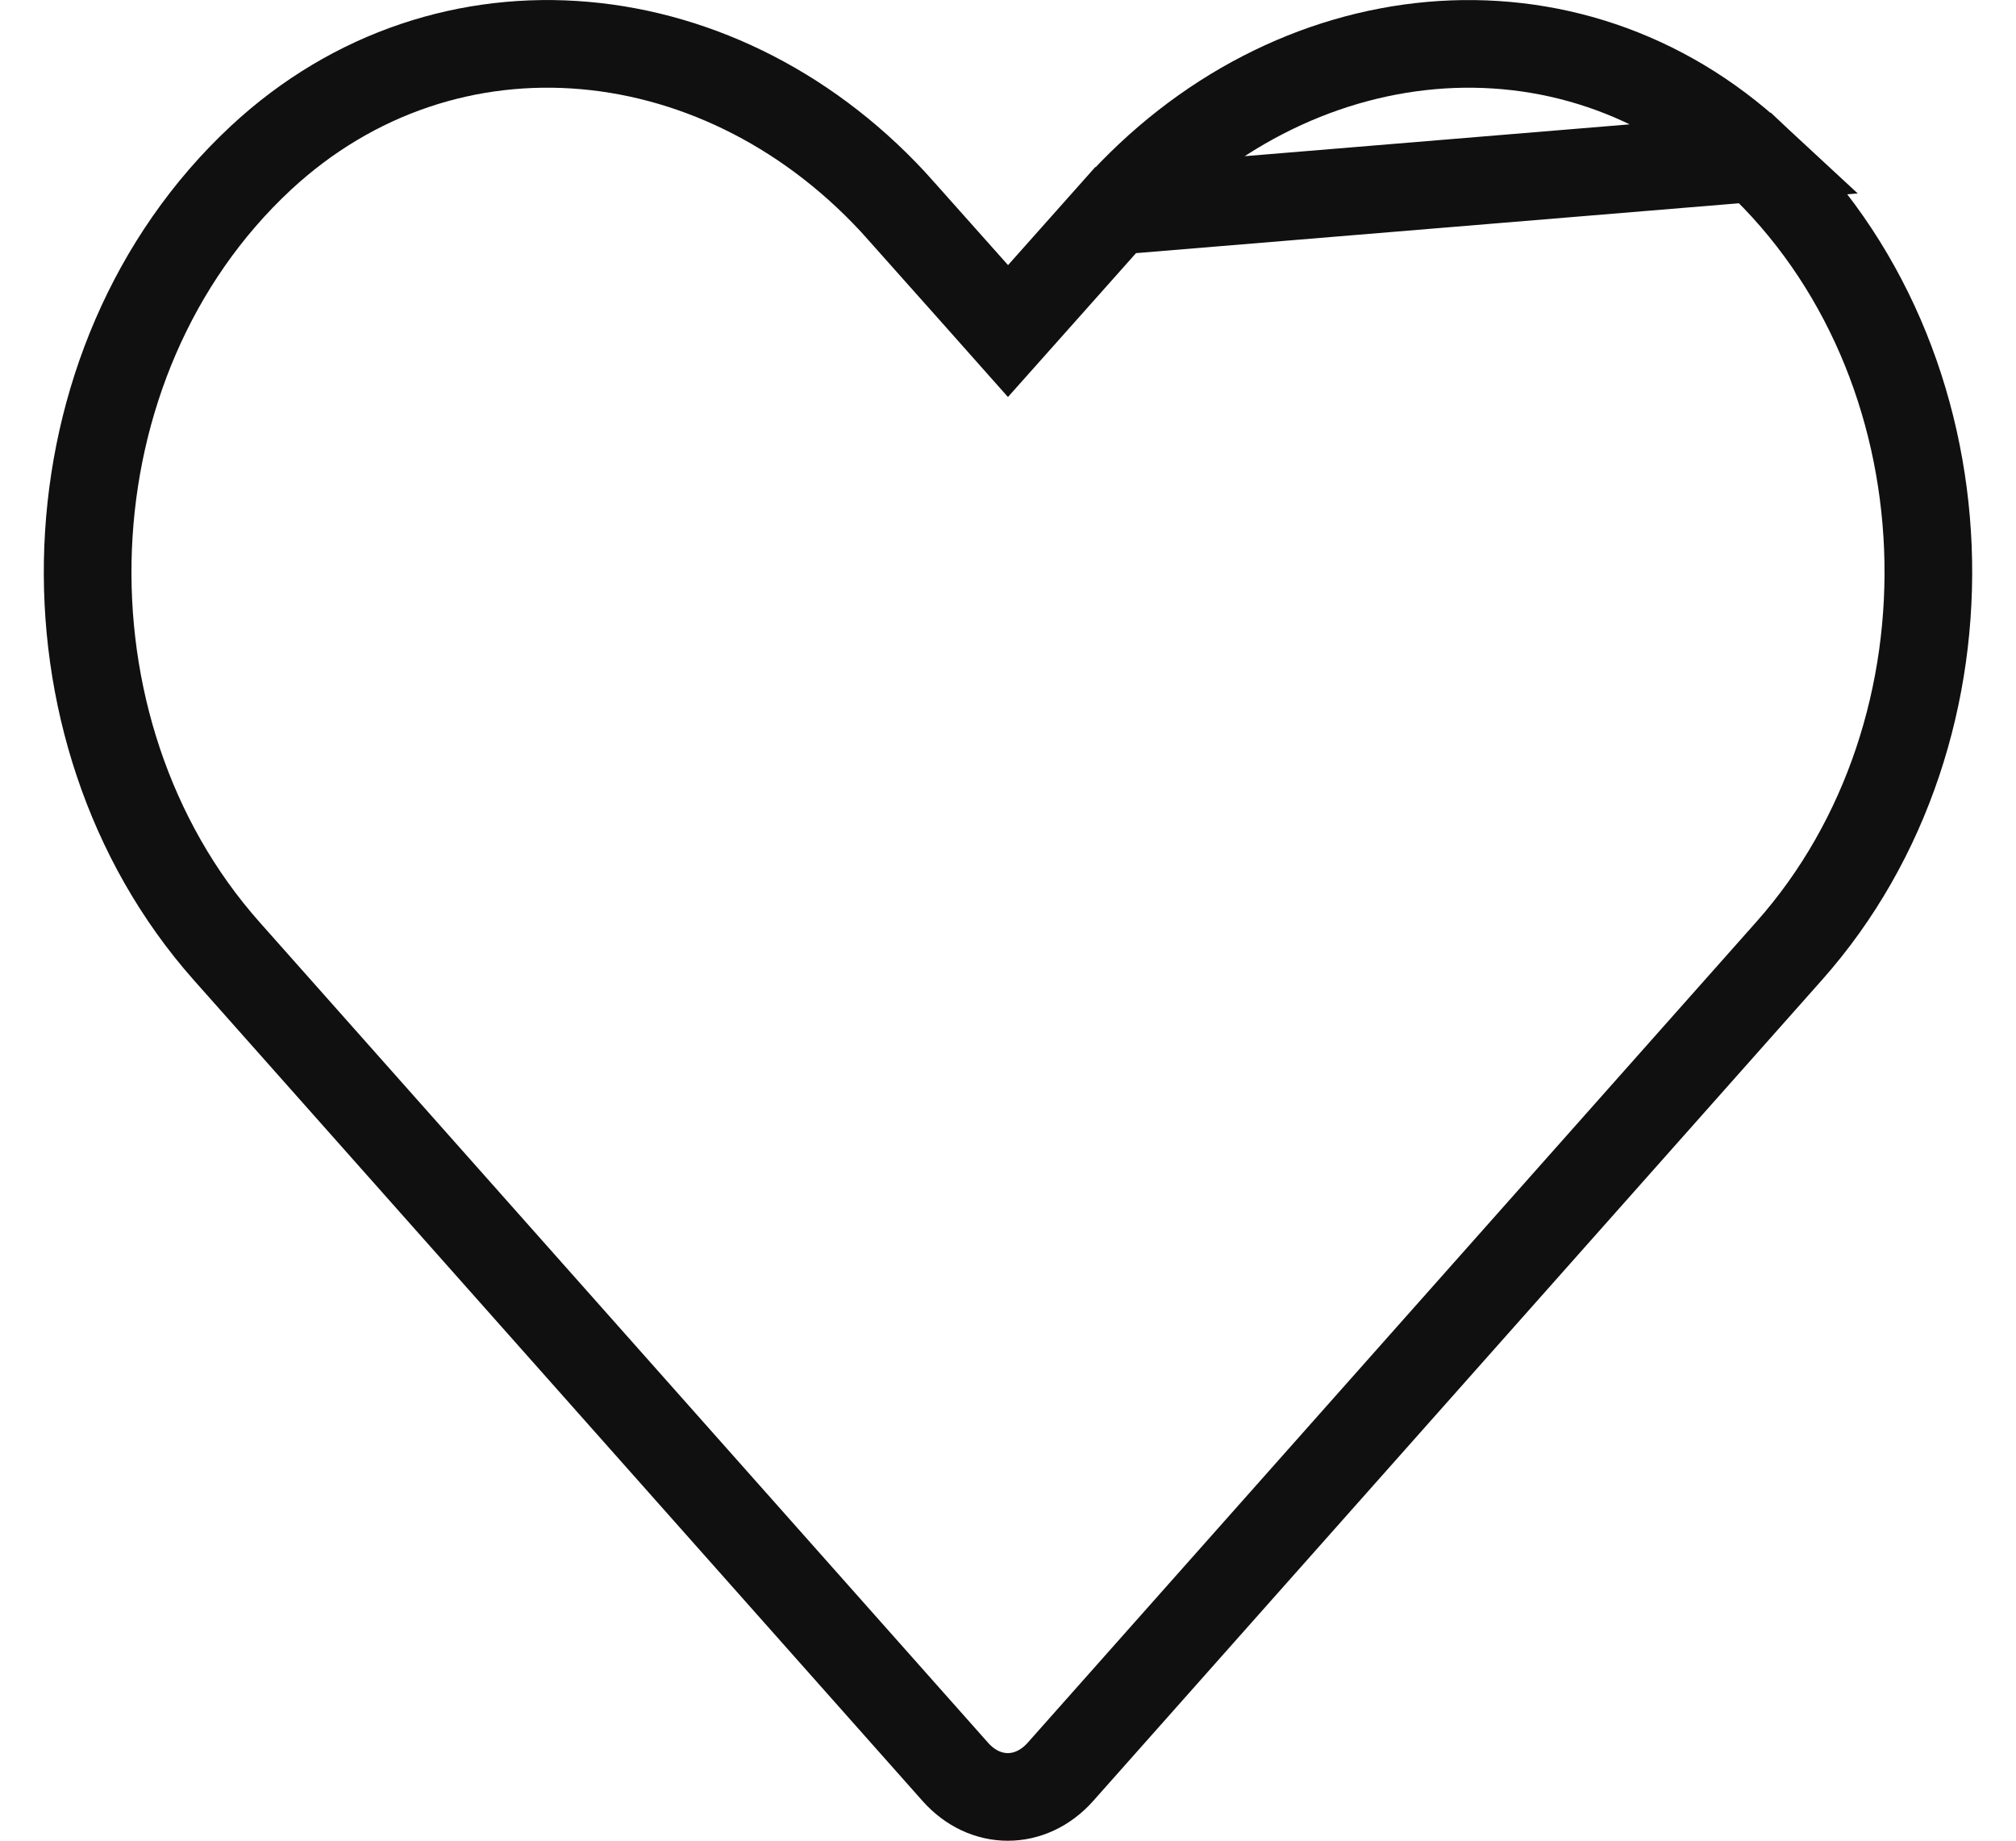
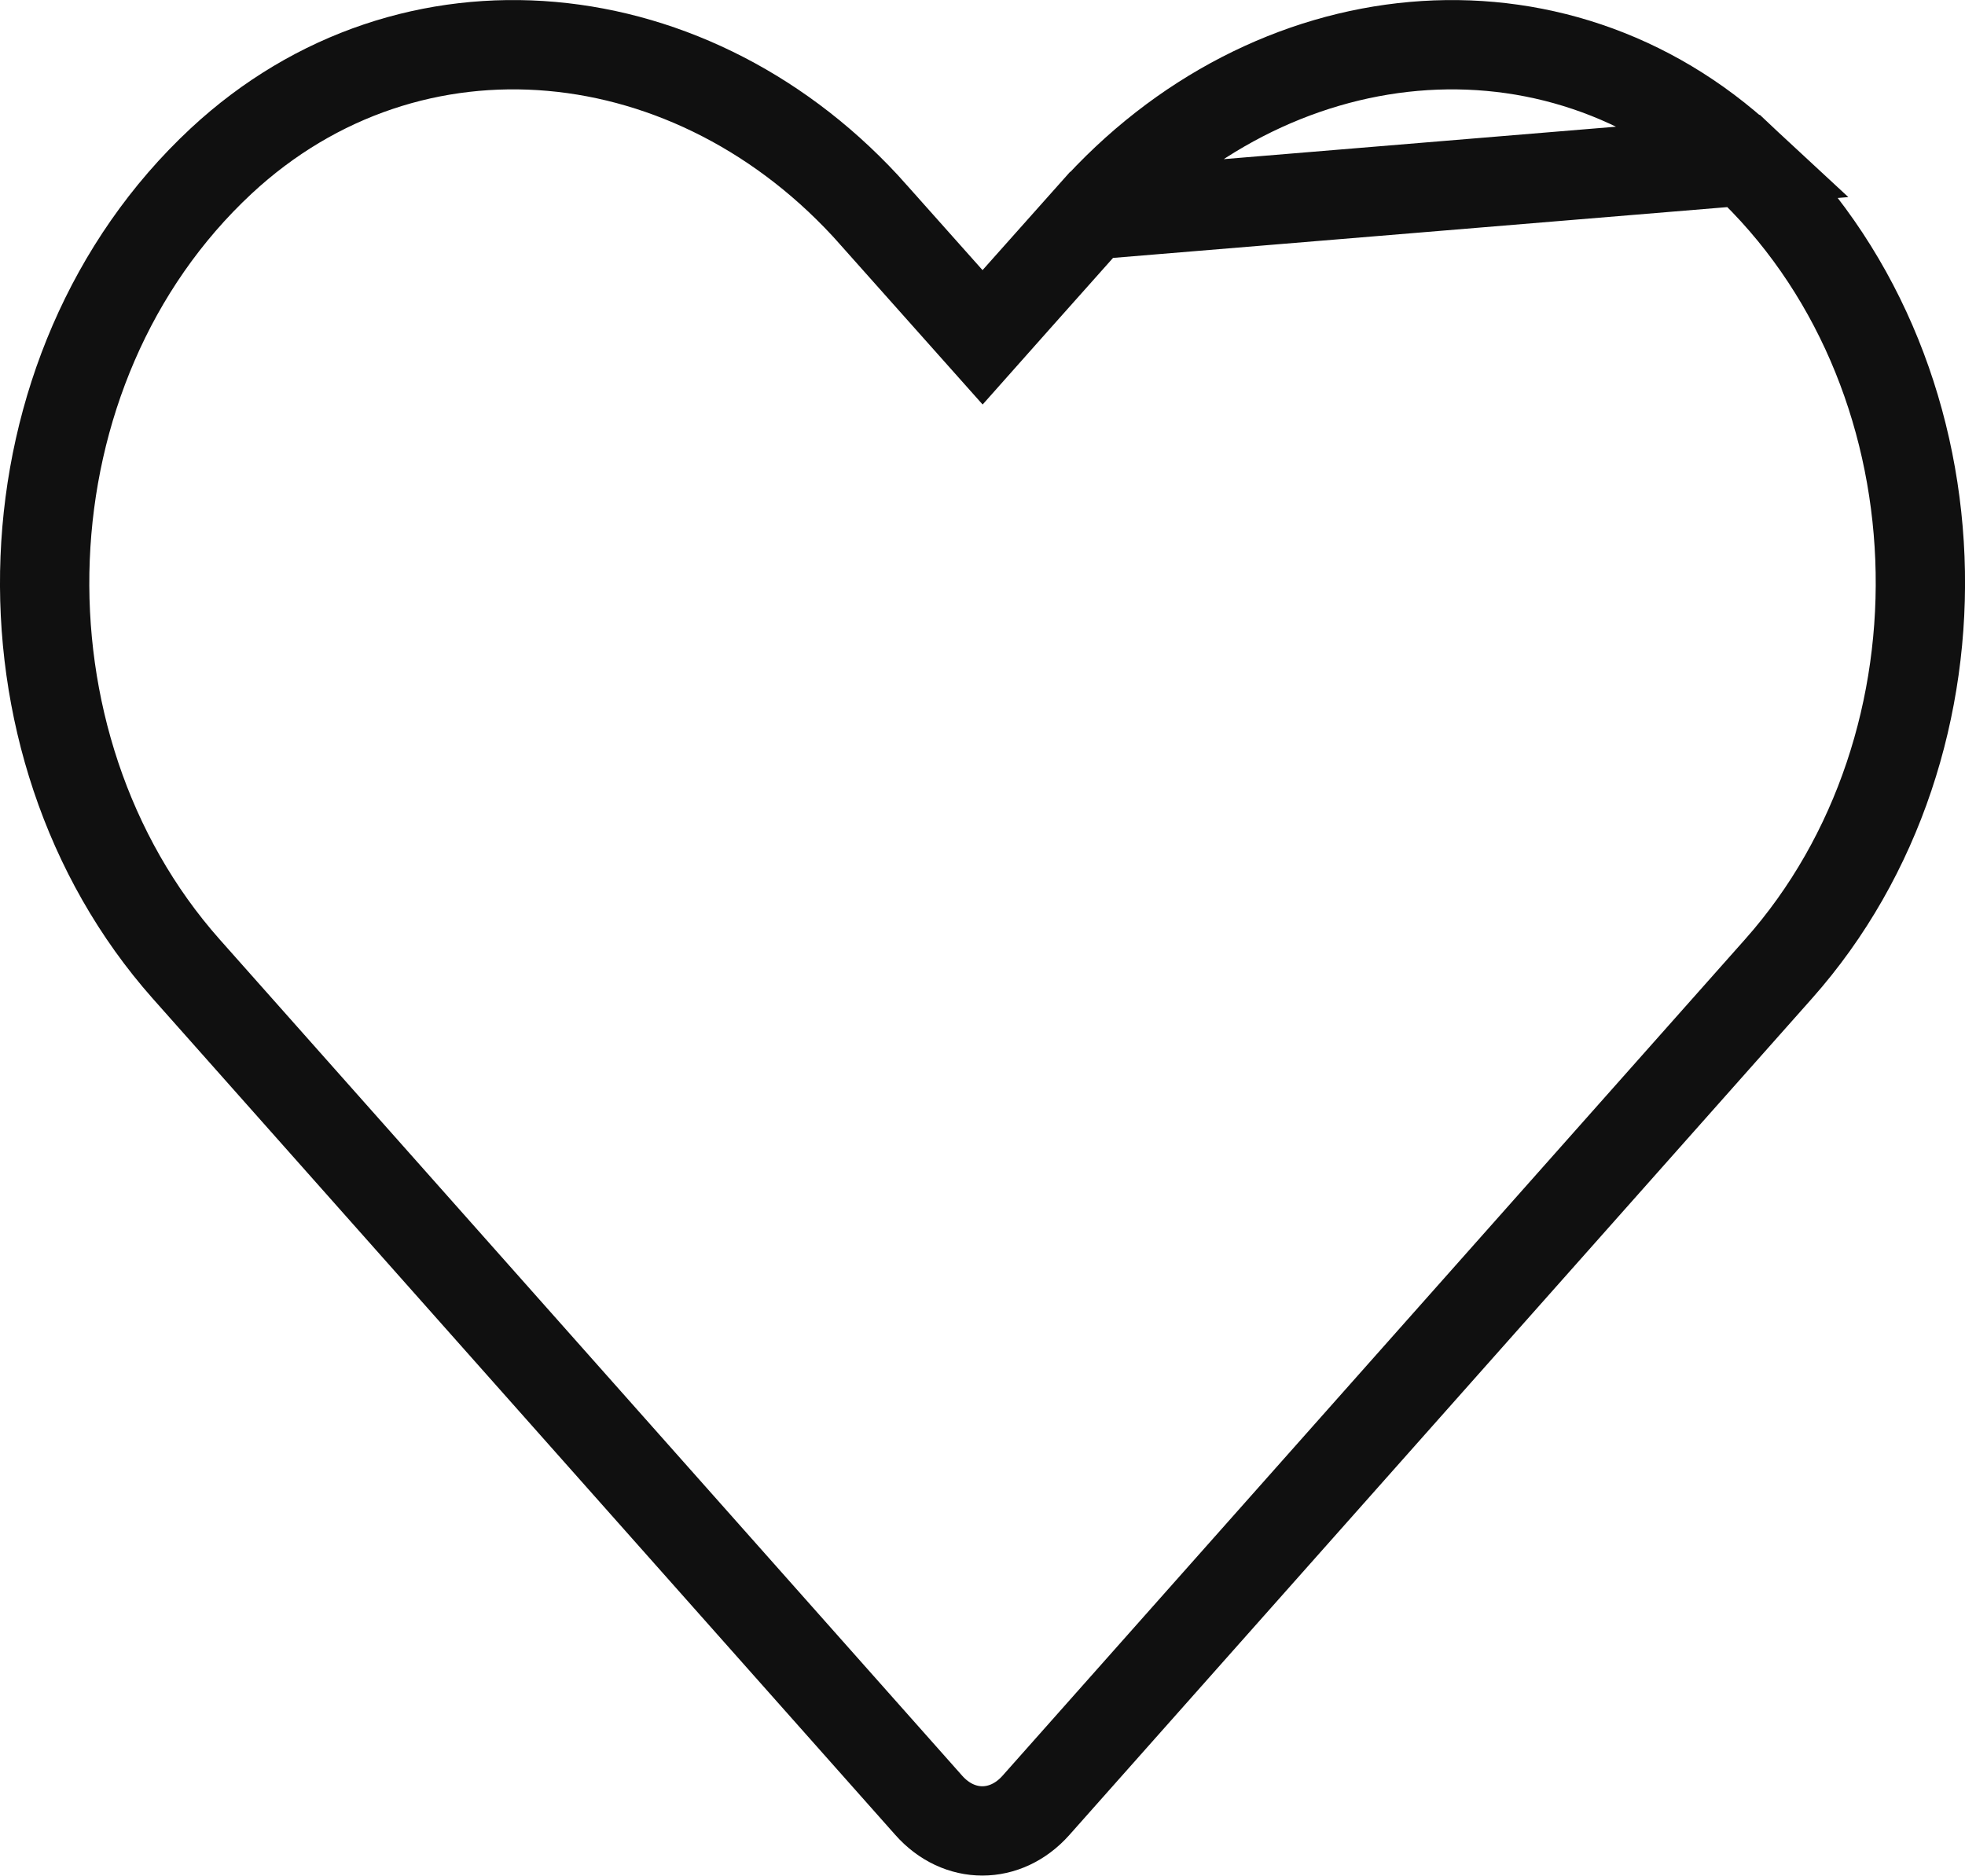
- <svg xmlns="http://www.w3.org/2000/svg" width="23" height="21" viewBox="0 0 23 21" fill="none">
-   <g id="Status=Default">
-     <path id="Vector" d="M12.721 2.406L12.72 2.406L11.874 3.357L11.5 3.777L11.127 3.357L10.28 2.406L10.28 2.405C8.282 0.153 5.097 -0.17 2.976 1.802C0.482 4.125 0.345 8.324 2.585 10.85L10.899 20.215C10.899 20.215 10.899 20.215 10.899 20.215C11.237 20.596 11.759 20.596 12.098 20.215C12.098 20.215 12.098 20.215 12.098 20.215L20.412 10.849L20.412 10.849C22.656 8.323 22.518 4.125 20.024 1.802L12.721 2.406ZM12.721 2.406C14.722 0.152 17.903 -0.169 20.024 1.802L12.721 2.406Z" stroke="#101010" />
+ <svg xmlns="http://www.w3.org/2000/svg" width="22" height="21" viewBox="0 0 22 21" fill="none">
+   <g id="Like">
+     <path id="Vector" d="M12.221 2.406L12.221 2.406L11.374 3.357L11.001 3.777L10.627 3.357L9.78 2.406L9.78 2.405C7.783 0.153 4.598 -0.17 2.477 1.802C-0.018 4.125 -0.155 8.324 2.085 10.85L10.399 20.215C10.399 20.215 10.399 20.215 10.399 20.215C10.737 20.596 11.259 20.596 11.598 20.215C11.598 20.215 11.598 20.215 11.598 20.215L19.912 10.849L19.912 10.849C22.156 8.323 22.019 4.125 19.524 1.802L12.221 2.406ZM12.221 2.406C14.223 0.152 17.404 -0.169 19.524 1.802L12.221 2.406Z" stroke="#101010" />
  </g>
</svg>
